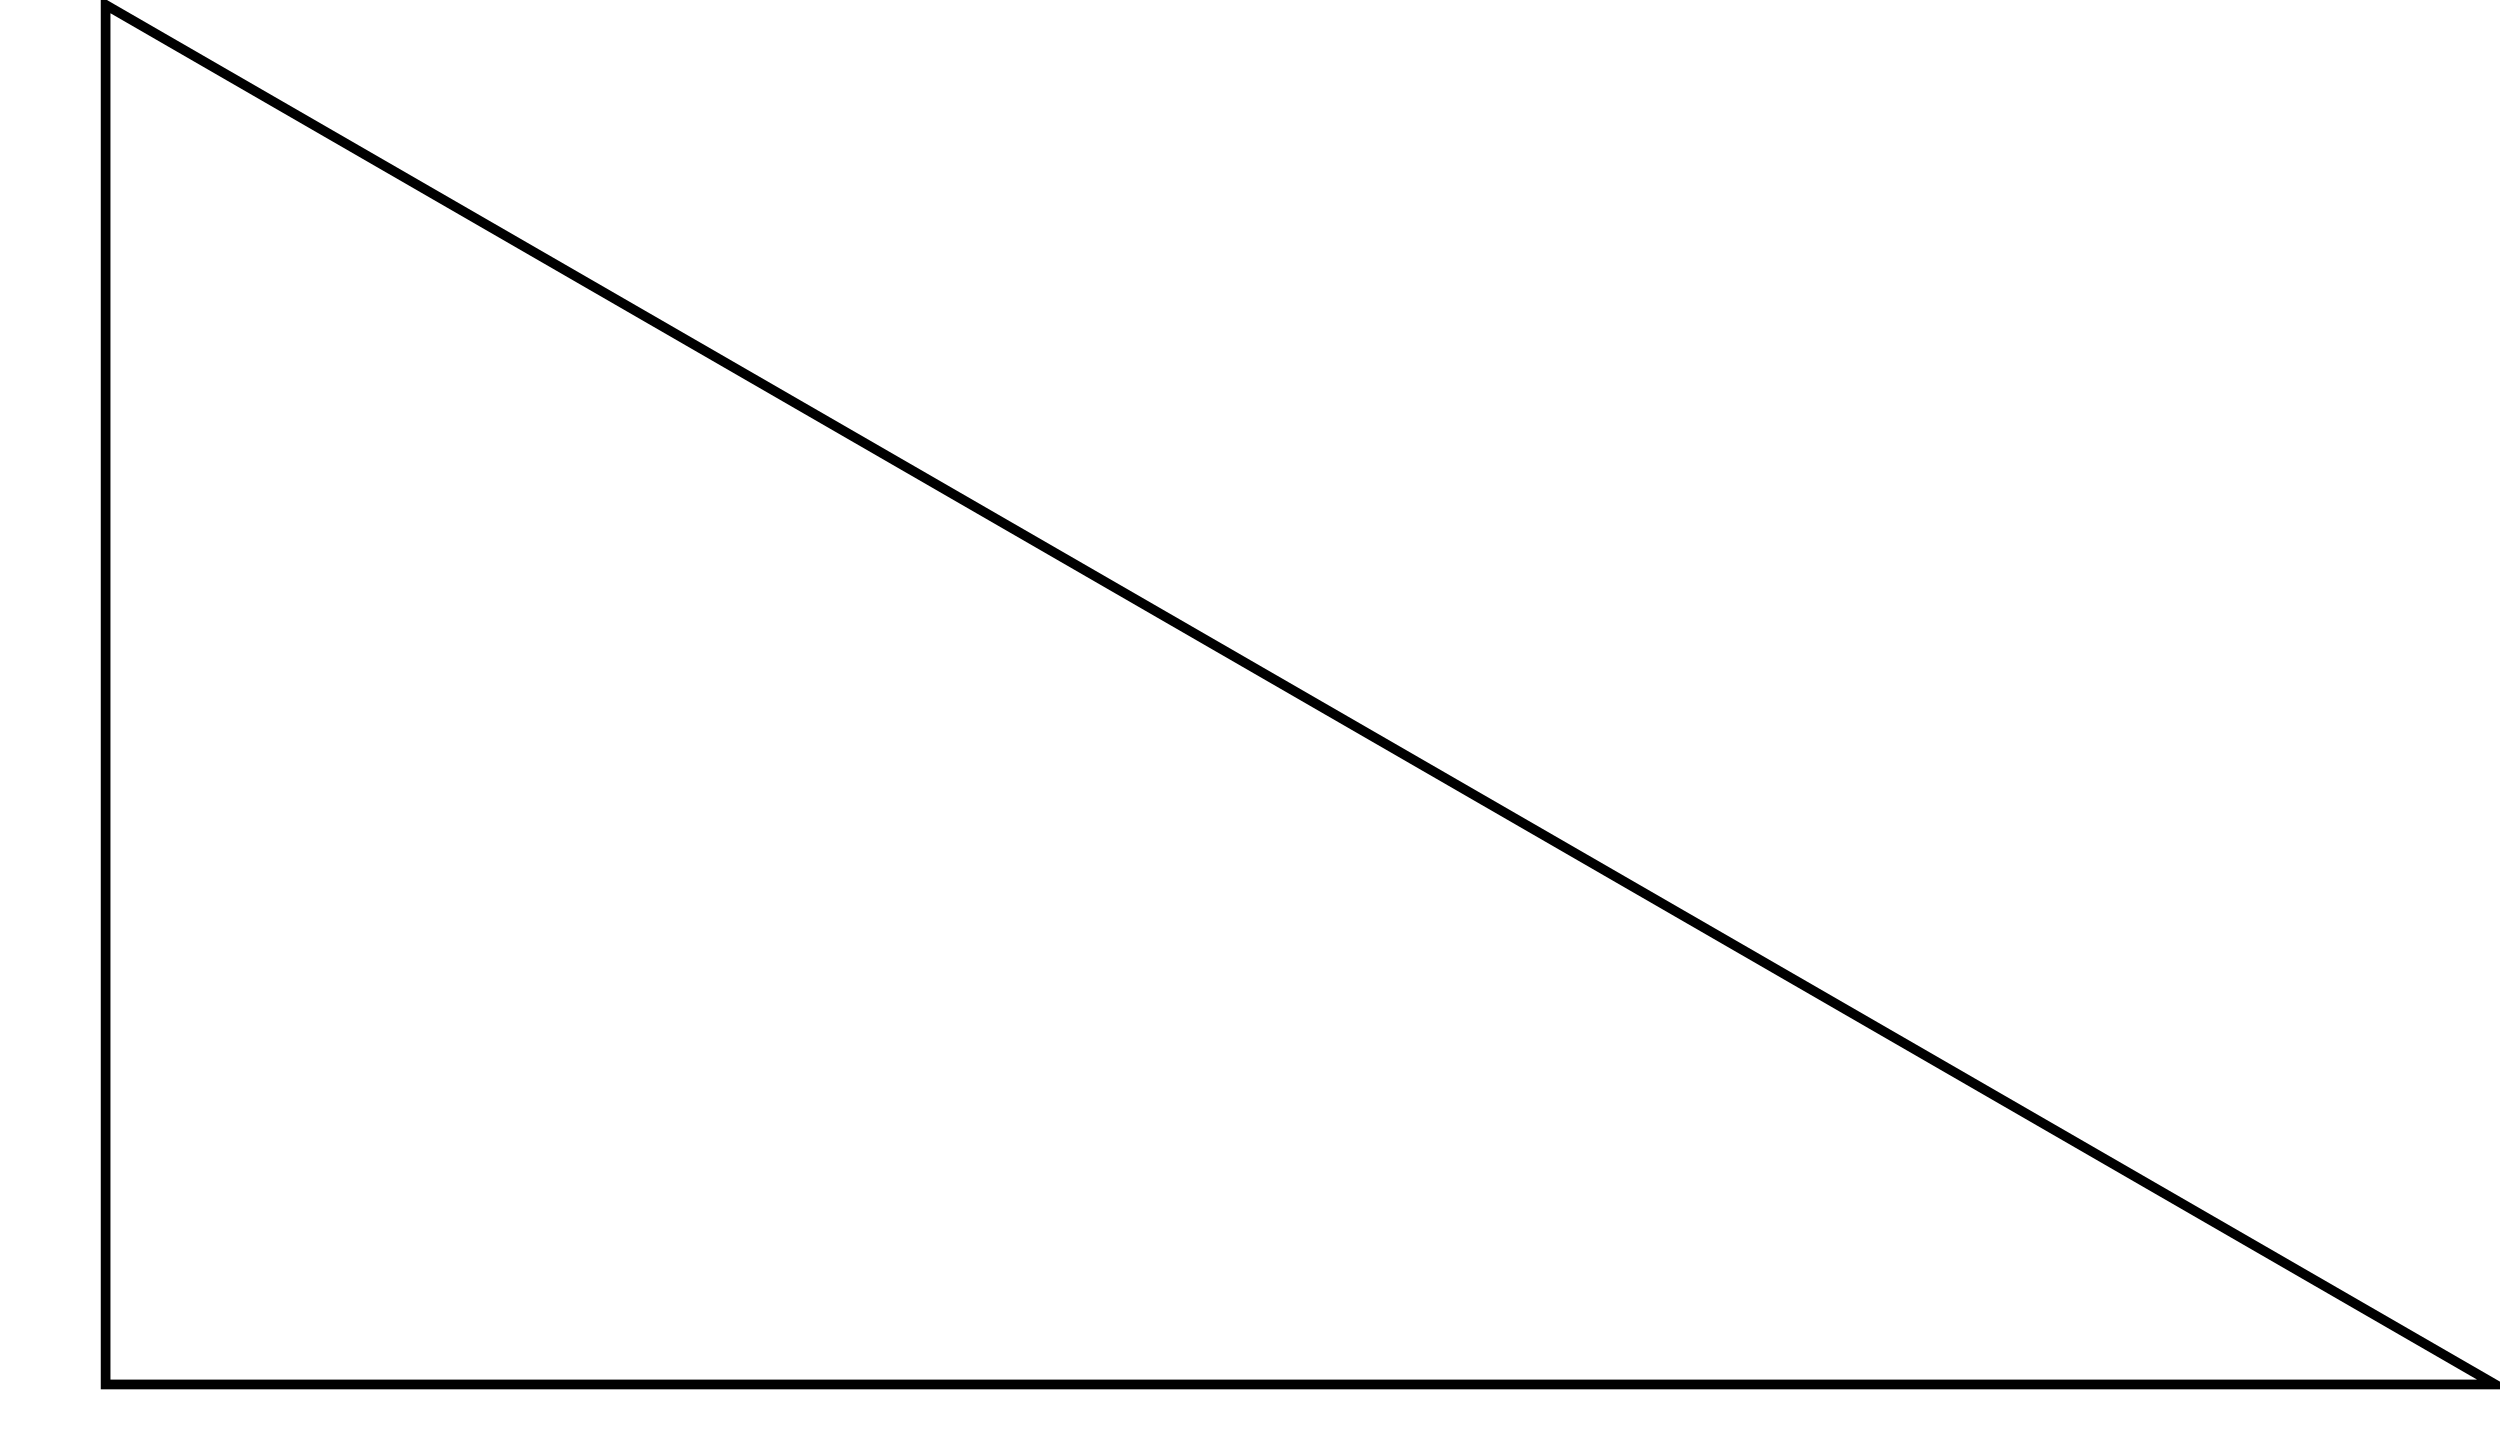
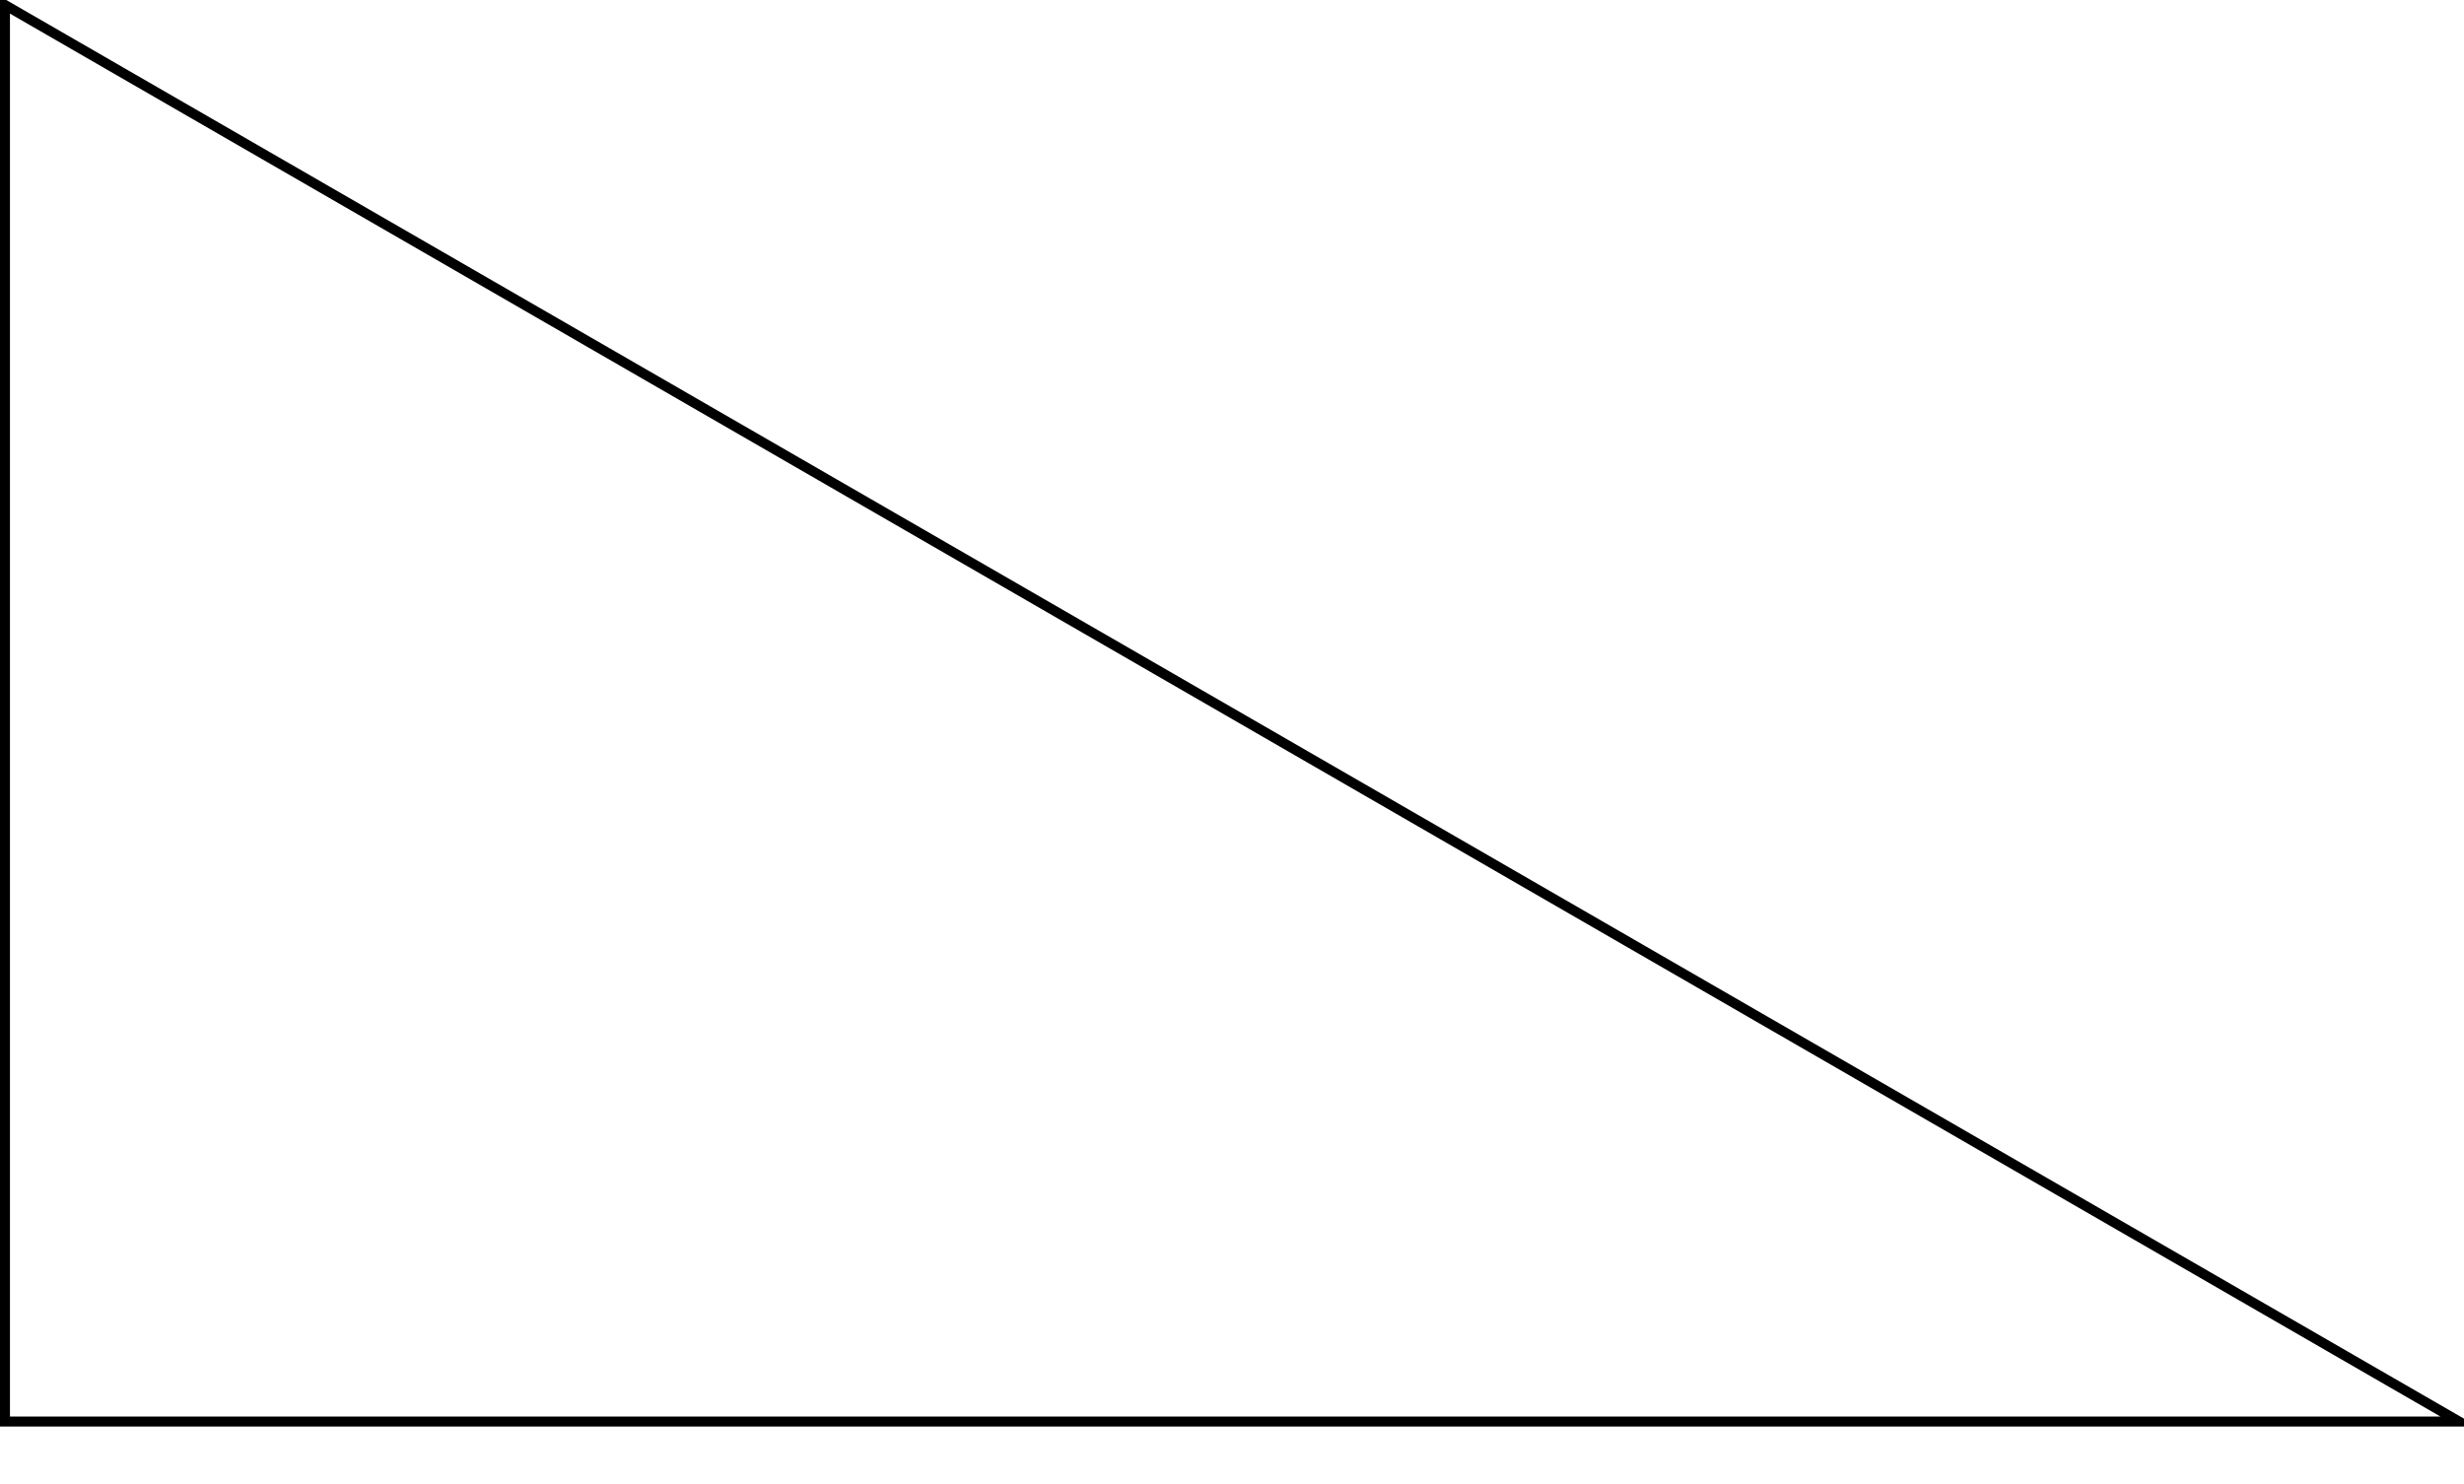
- <svg xmlns="http://www.w3.org/2000/svg" width="309.353pt" height="178.813pt" viewBox="-13.068 -7.5 309.353 178.813 ">
+ <svg xmlns="http://www.w3.org/2000/svg" width="296.885pt" height="178.813pt" viewBox="-0.6 -7.5 296.885 178.813 ">
  <g transform="translate(0, 171.3138 ) scale(1,-1) translate(0,7.49963 )">
    <g stroke="#000" fill="#000">
      <g stroke-width="0.4">
        <g stroke-width="1.2">
          <path d=" M 0.0 0.0 L 295.685 0.0 L 0.0 170.714 Z  " fill="none" />
-           <g transform="translate(-9.73497,-4.16666)">
+           <g transform="translate(285.9496,-4.16666)">
            <g fill="#000">
              <text style="stroke:none" transform="scale(1,-1) translate(2.901,0)" text-anchor="middle" font-size="10">
                <g fill="#000">
                  <g stroke="none">
                    <tspan font-family="cmmi" font-size="12">θ</tspan>
                  </g>
                </g>
              </text>
            </g>
          </g>
        </g>
      </g>
    </g>
  </g>
</svg>
